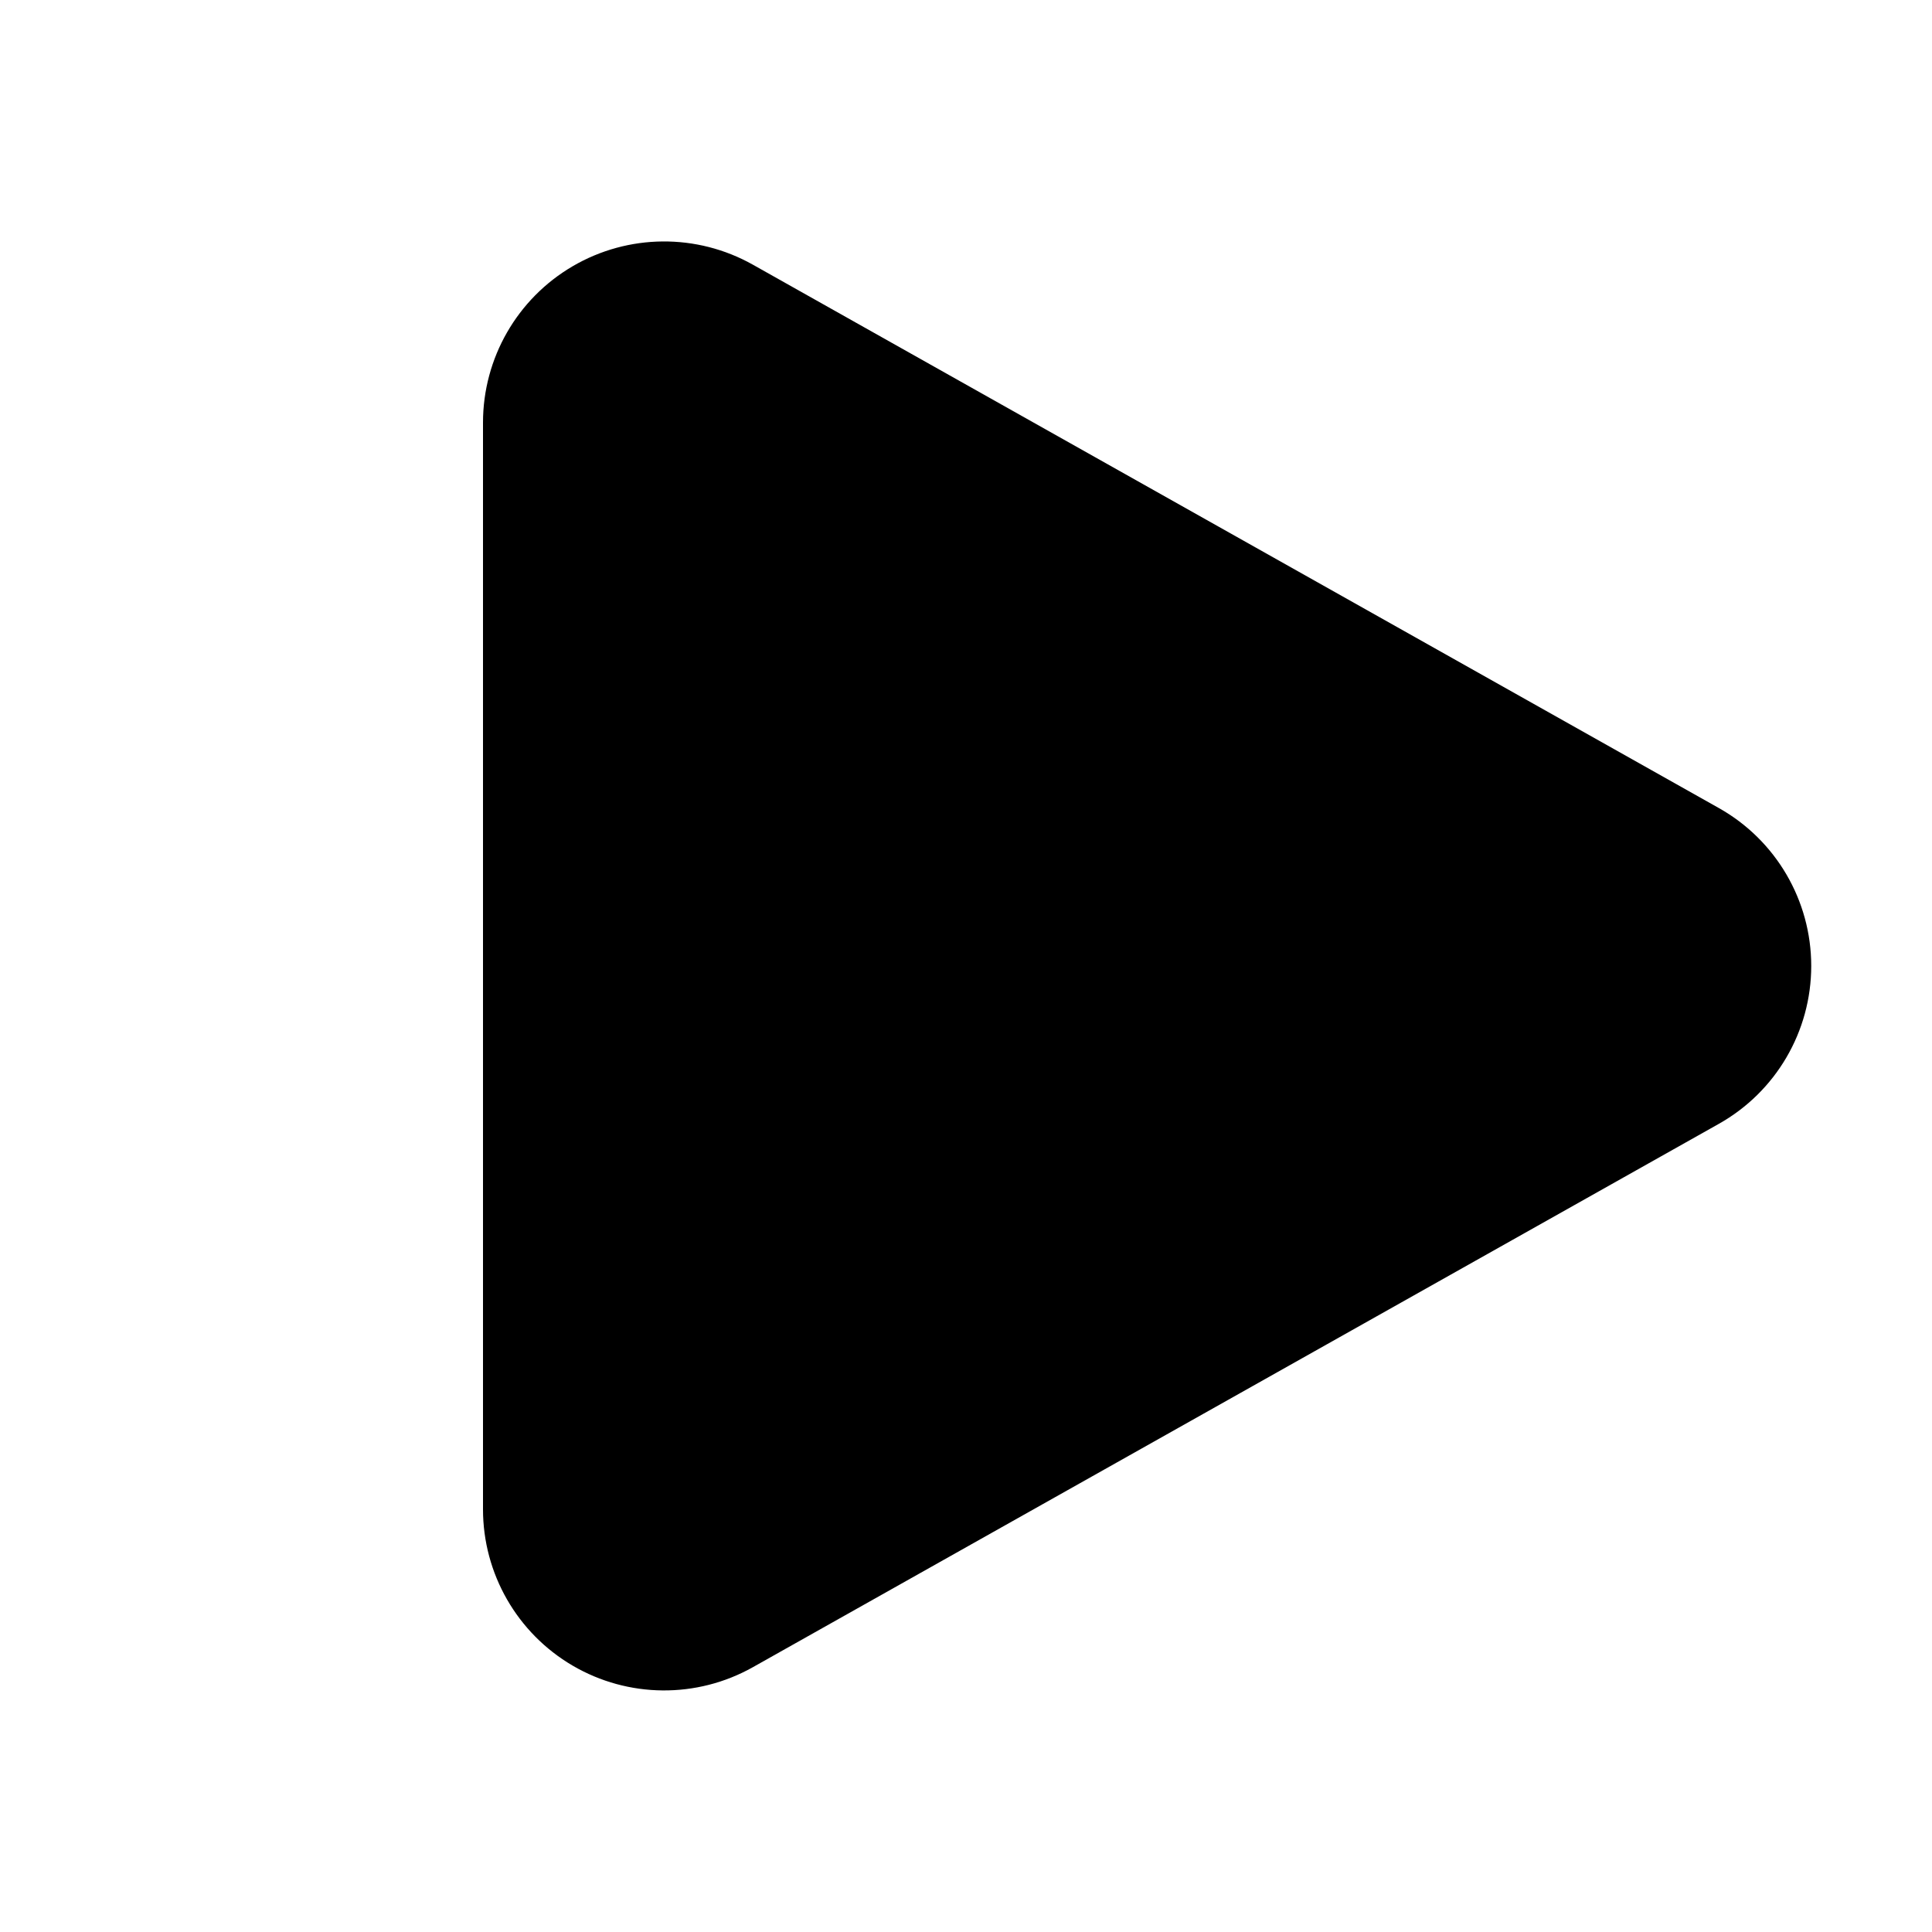
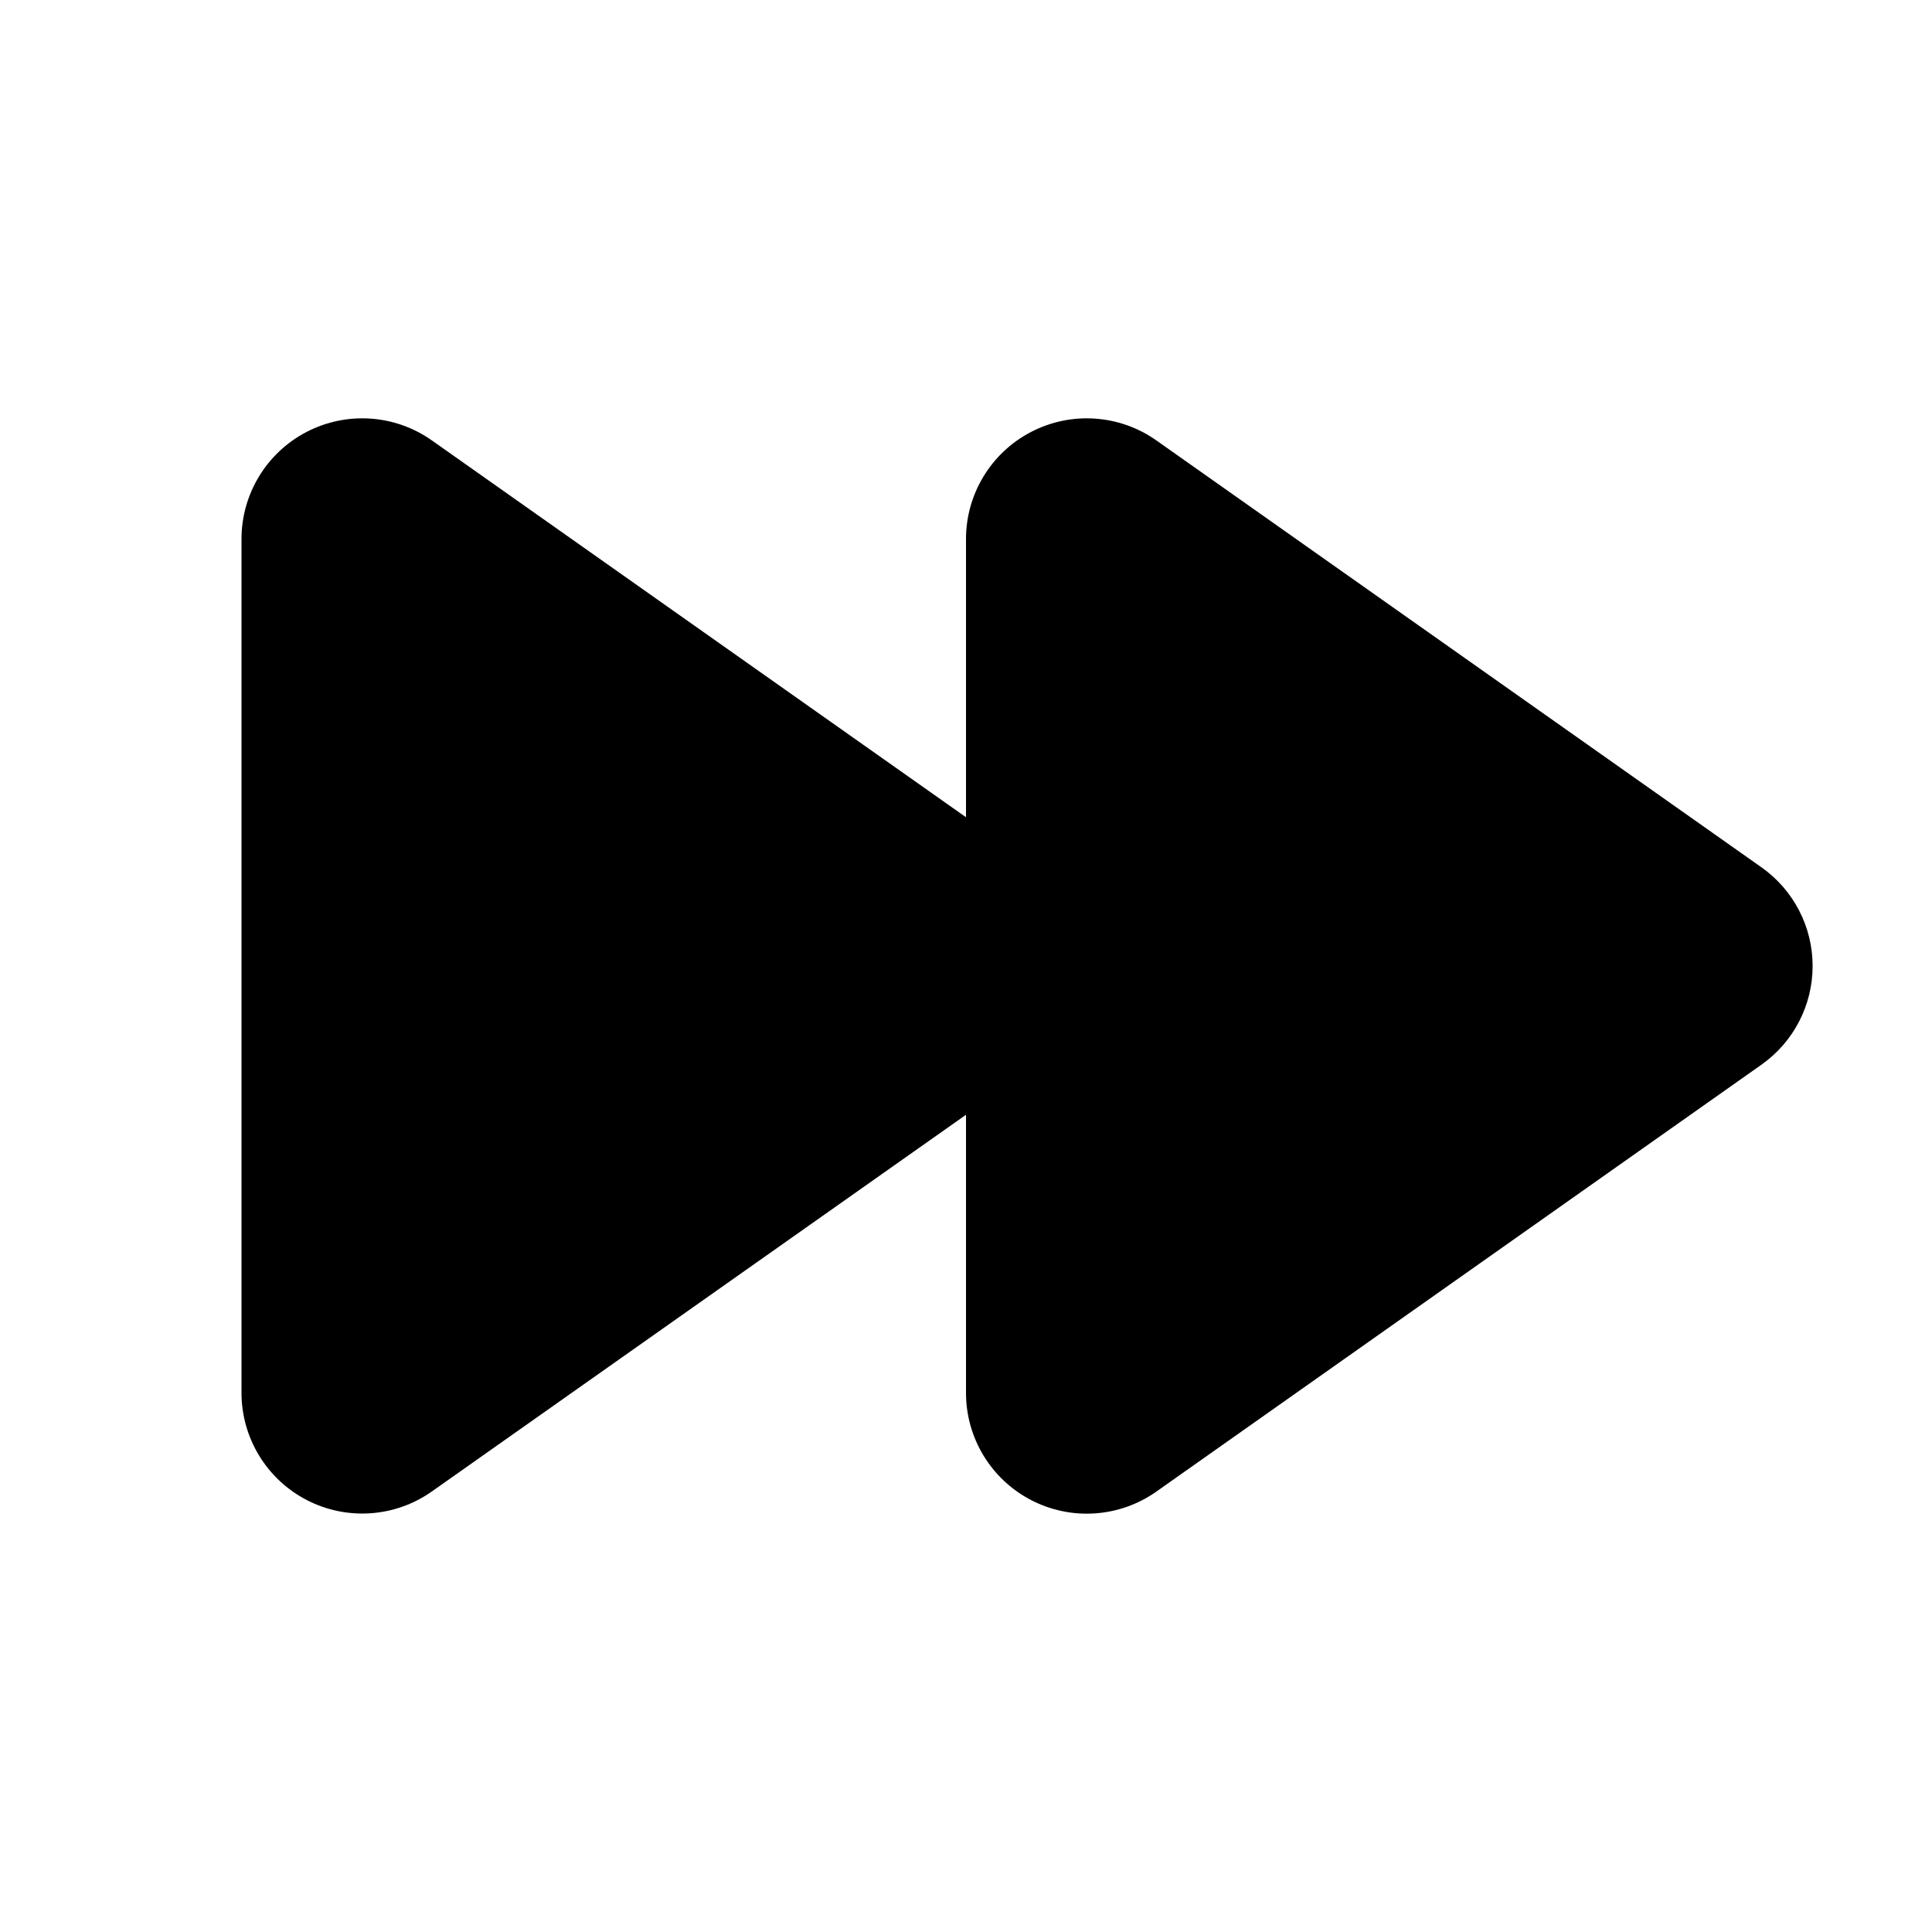
<svg xmlns="http://www.w3.org/2000/svg" width="1em" height="1em" preserveAspectRatio="xMidYMid meet" viewBox="0 0 16 16" style="-ms-transform: rotate(360deg); -webkit-transform: rotate(360deg); transform: rotate(360deg);">
-   <path fill="currentColor" d="M6.235 2.192A1.5 1.5 0 0 0 4 3.499v9a1.5 1.5 0 0 0 2.235 1.308l8-4.5a1.5 1.5 0 0 0 0-2.615l-8-4.5Z" />
+   <path fill="currentColor" d="M8 4.465a1 1 0 0 1 1.576-.818l5.012 3.536a1 1 0 0 1 0 1.634l-5.012 3.536A1 1 0 0 1 8 11.536V9.232l-4.424 3.12A1 1 0 0 1 2 11.537V4.465a1 1 0 0 1 1.576-.818L8 6.768V4.465Z" />
</svg>
